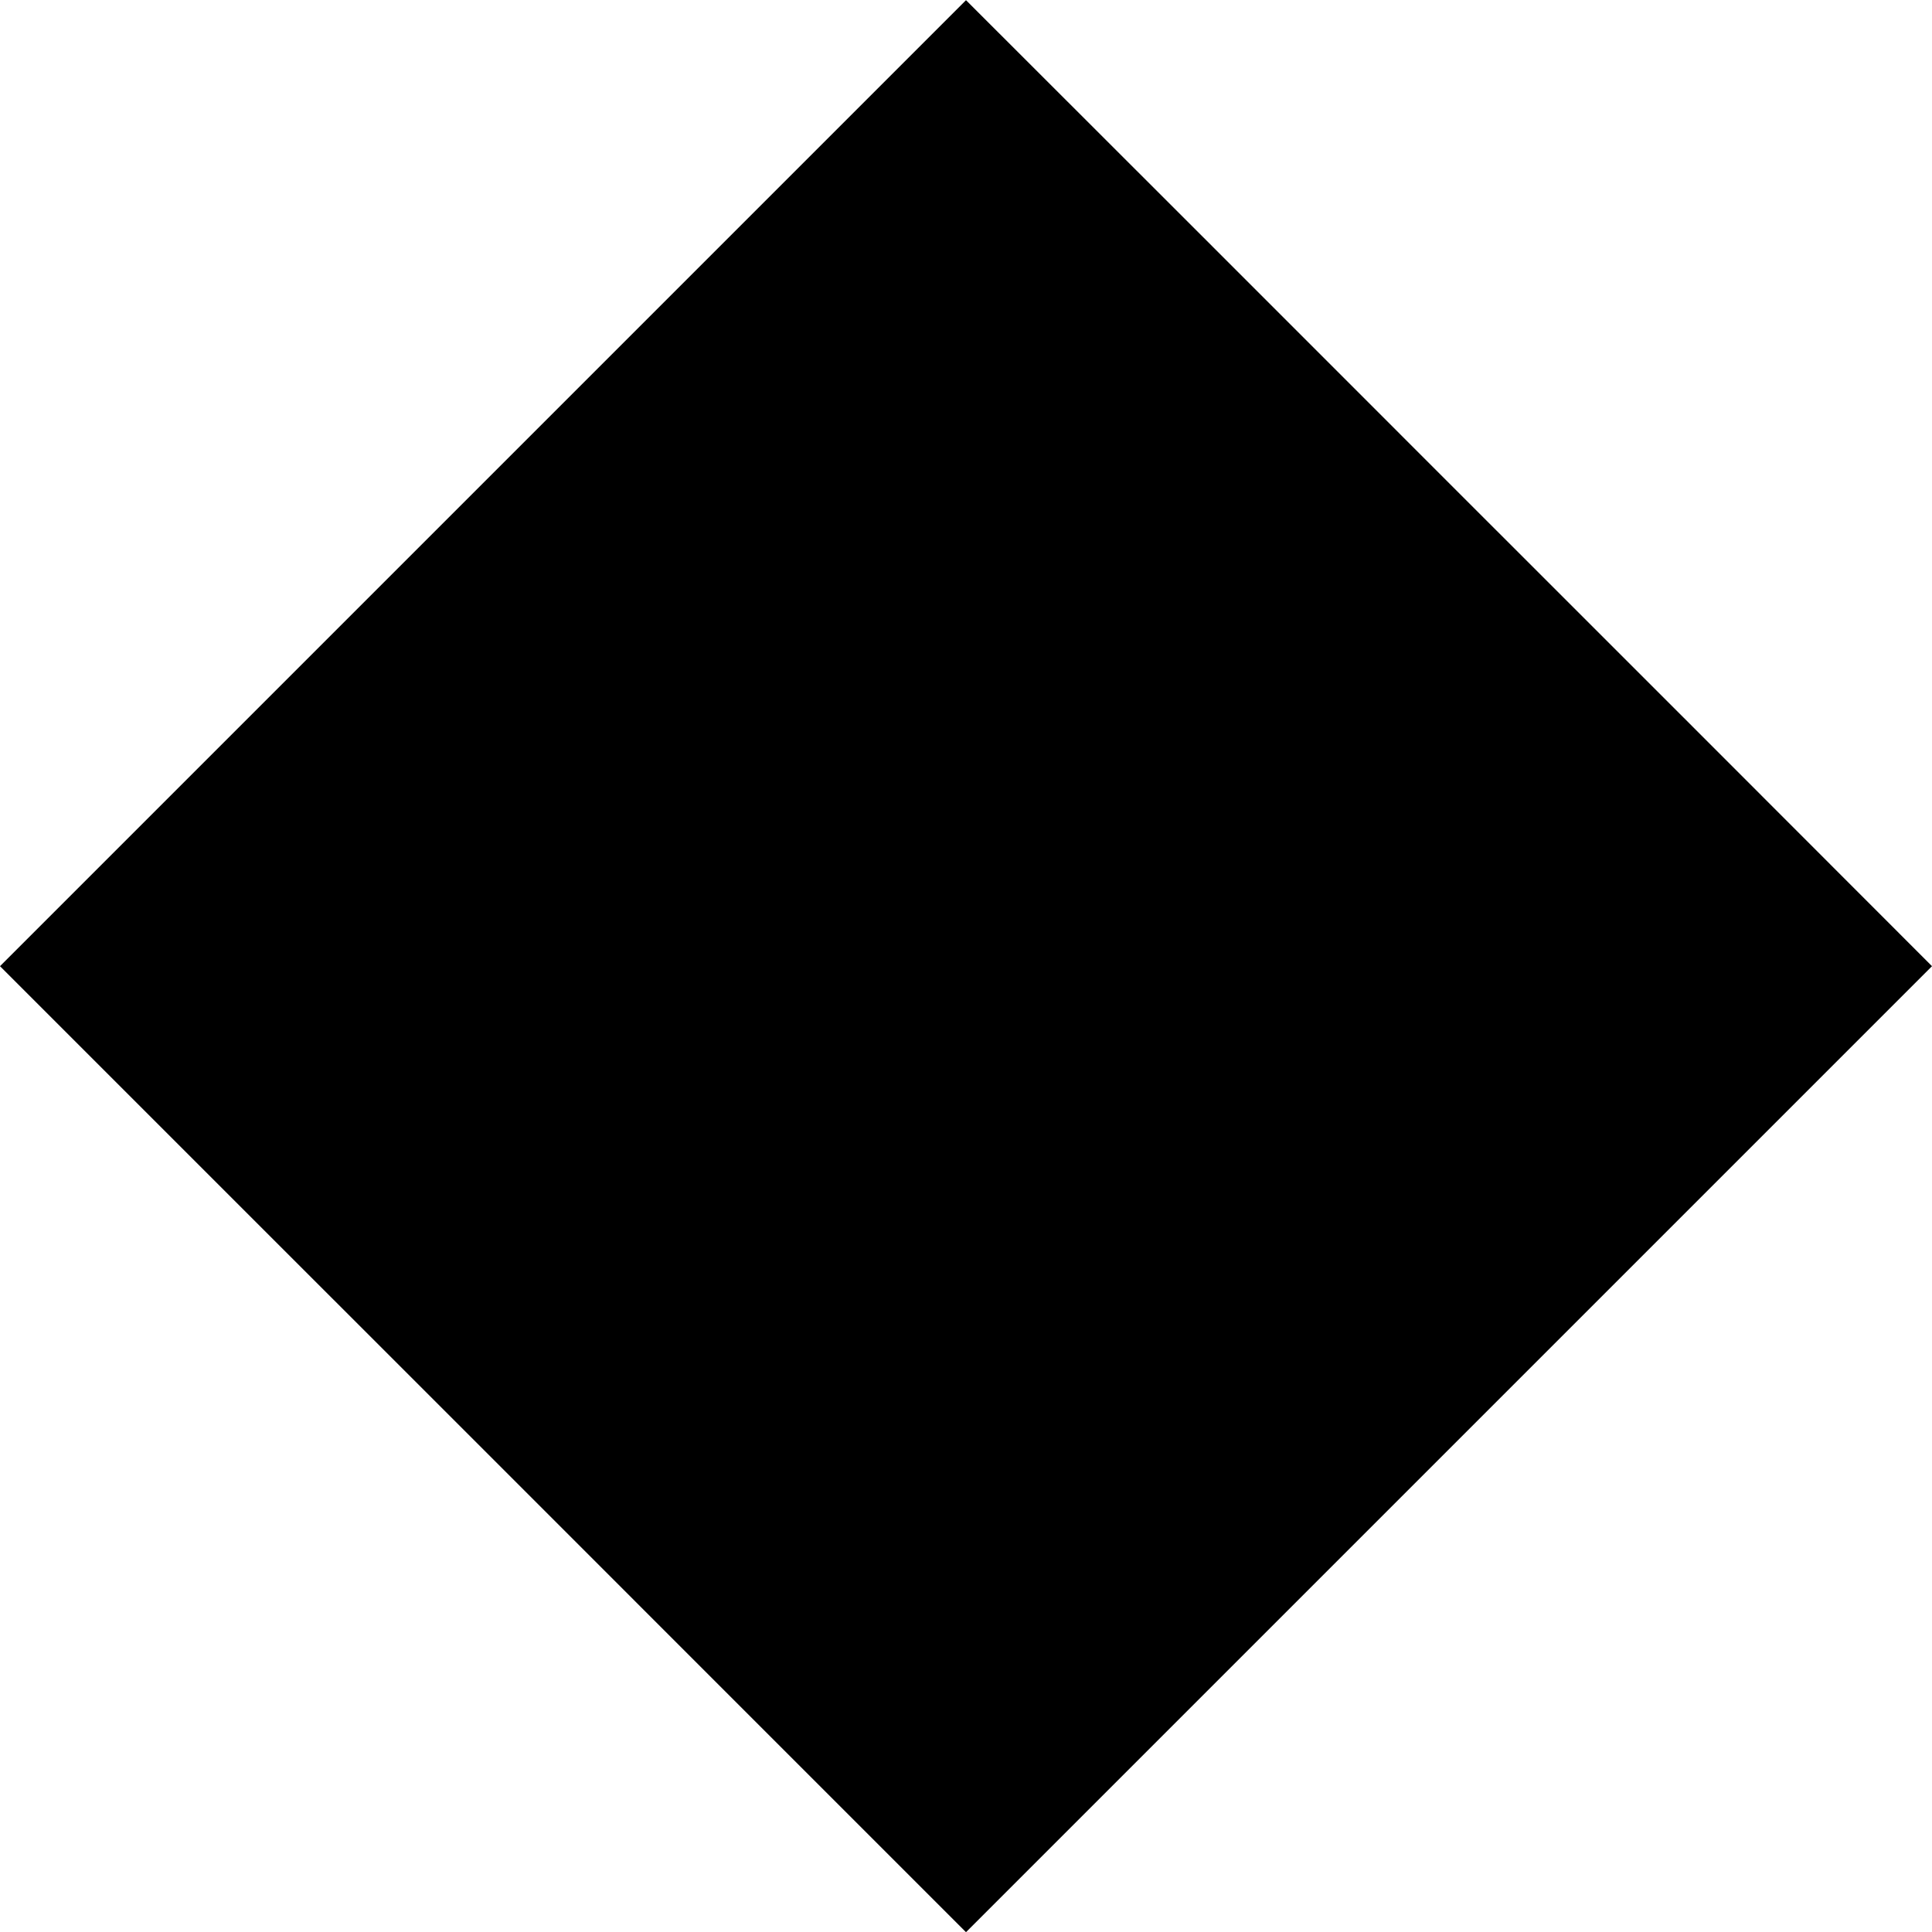
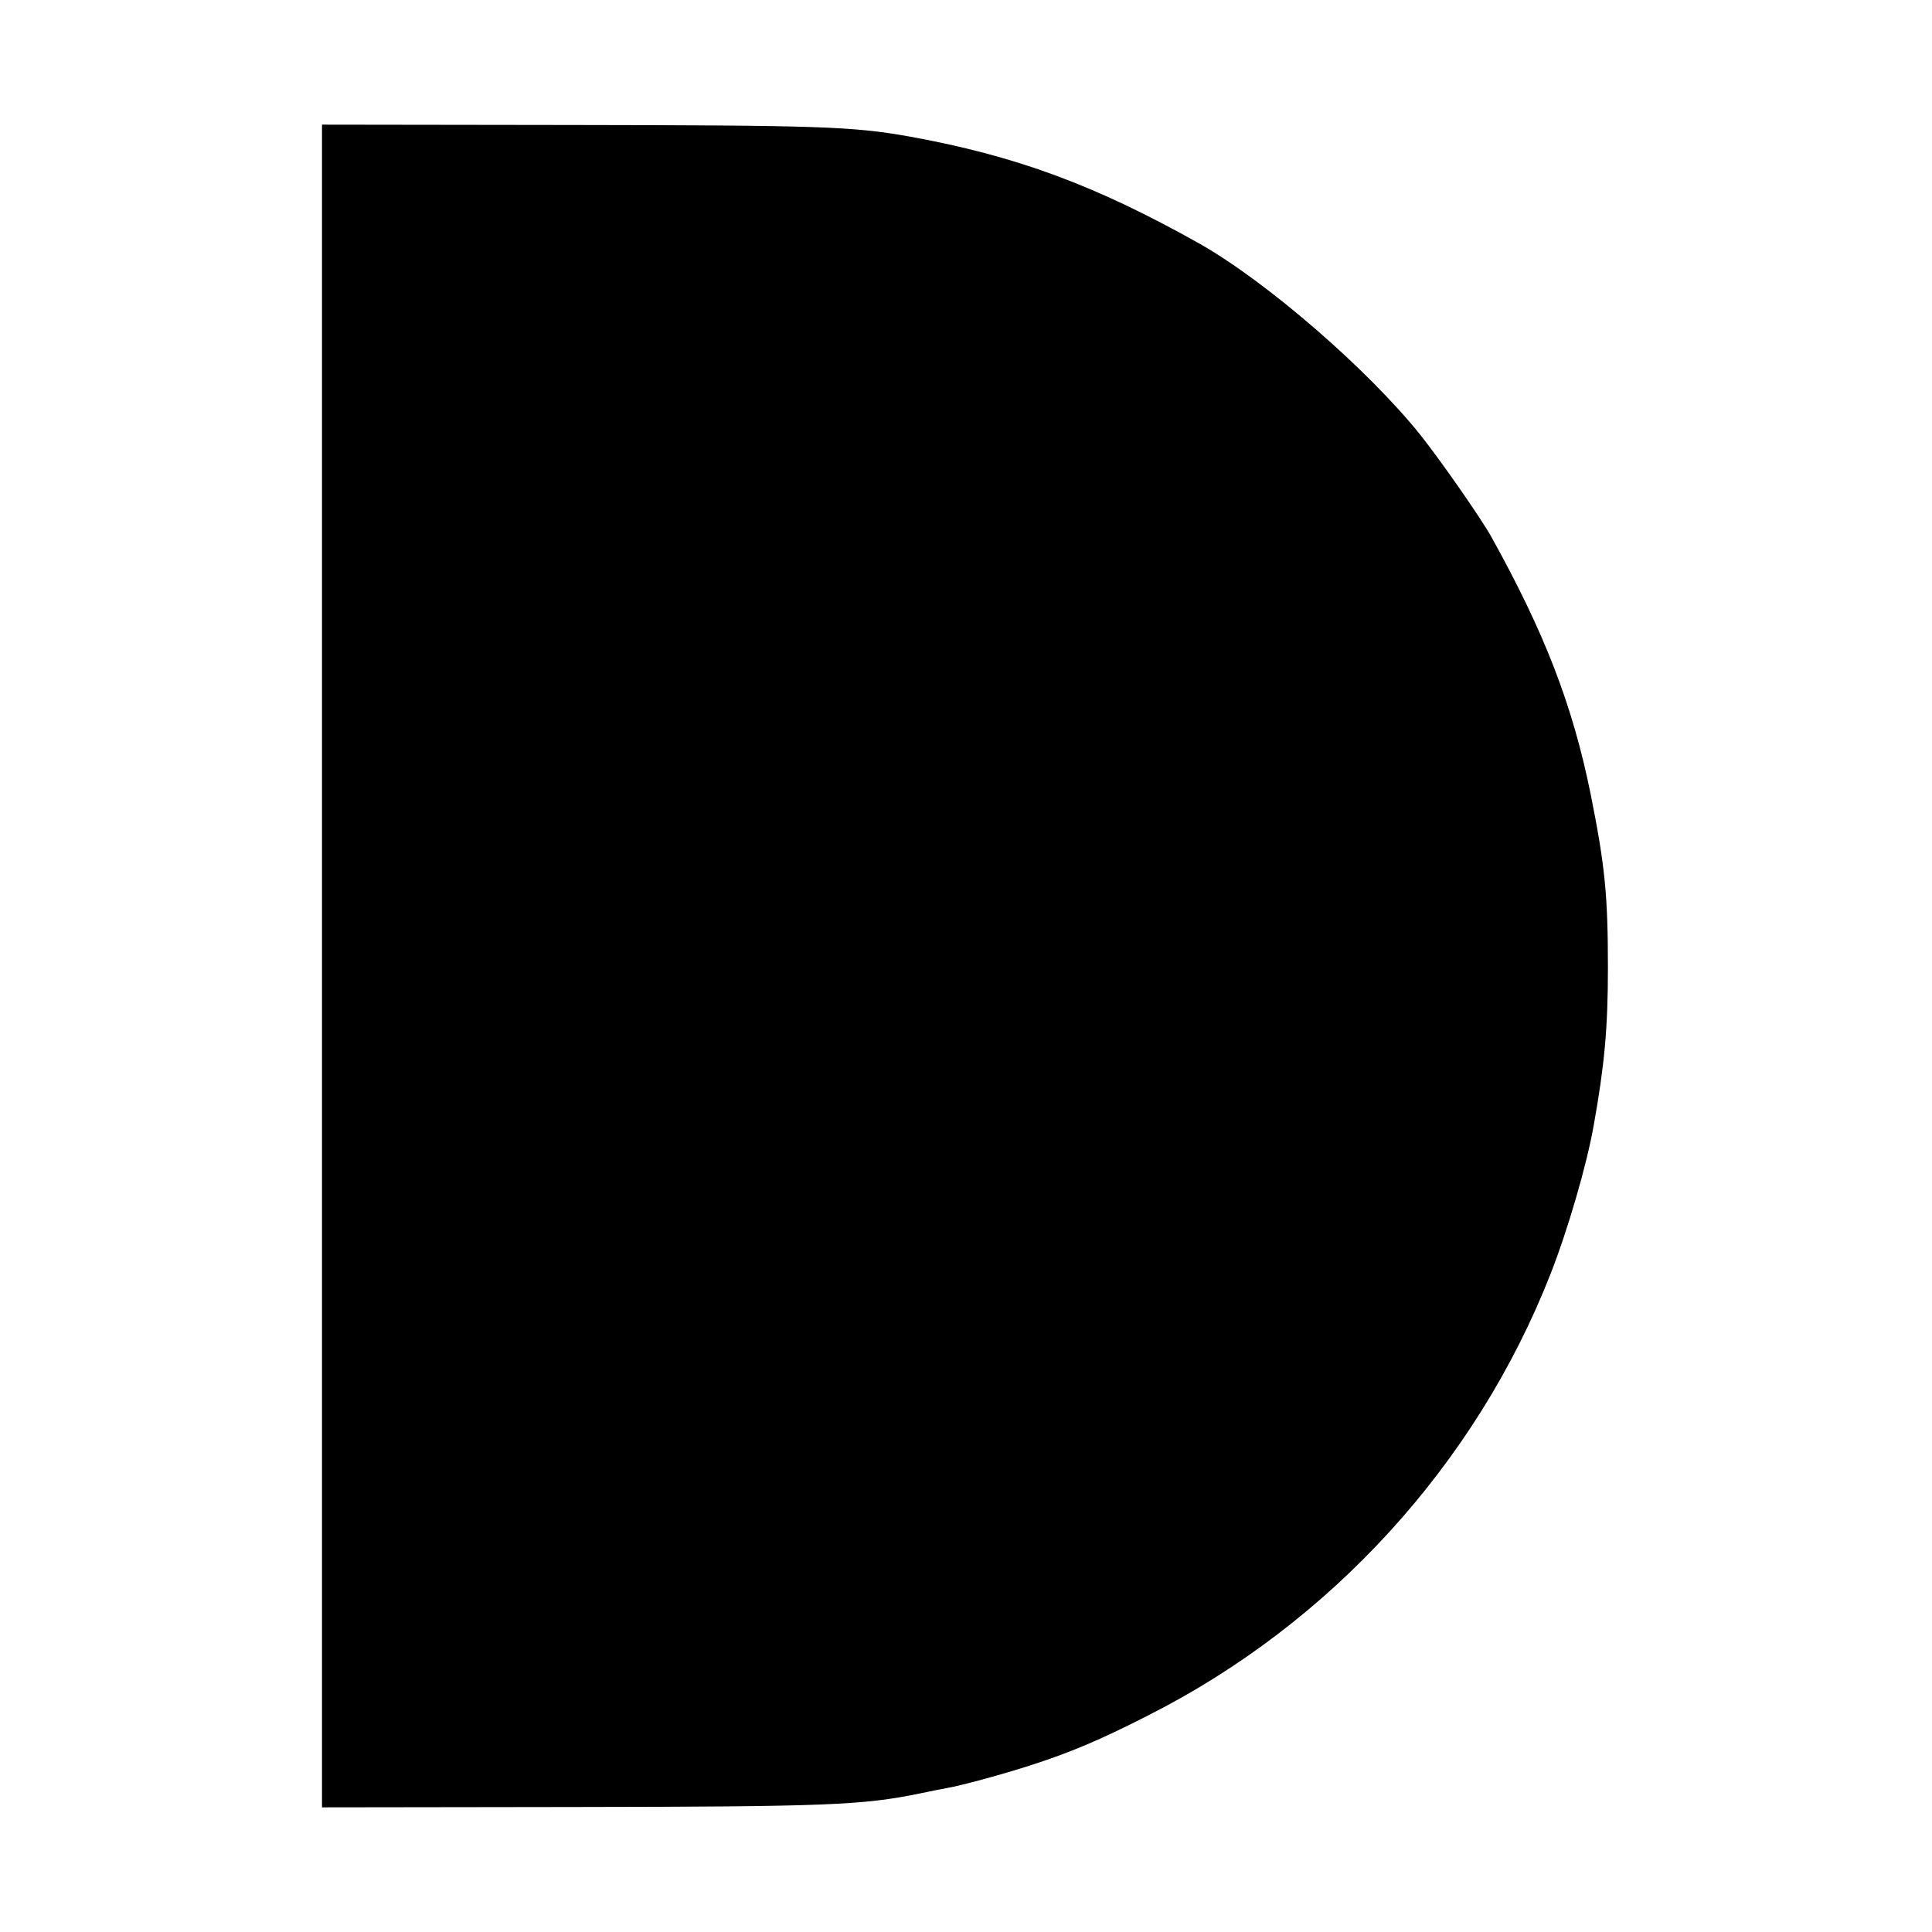
- <svg xmlns="http://www.w3.org/2000/svg" version="1.0" width="1062pt" height="1062pt" viewBox="0 0 1062 1062" preserveAspectRatio="xMidYMid meet">
-   <g transform="translate(0,1062) scale(0.1,-0.1)" fill="#000000" stroke="none">
-     <path d="M2655 7964 l-2655 -2655 1332 -1332 c733 -733 1928 -1927 2655 -2655 l1323 -1323 2655 2655 2655 2655 -1332 1333 c-733 733 -1928 1927 -2655 2655 l-1323 1322 -2655 -2655z" />
+ <svg xmlns="http://www.w3.org/2000/svg" version="1.0" width="558pt" height="558pt" viewBox="0 0 558 558" preserveAspectRatio="xMidYMid meet">
+   <g transform="translate(0,558) scale(0.1,-0.1)" fill="#000000" stroke="none">
+     <path d="M930 2790 l0 -2430 728 1 c727 1 833 5 998 39 28 6 64 13 80 16 37 6 162 40 239 65 115 37 201 73 340 144 529 267 948 727 1163 1275 50 127 105 316 125 430 31 173 41 280 41 455 0 212 -9 297 -50 502 -52 256 -132 464 -287 743 -29 52 -143 216 -204 293 -151 189 -444 443 -638 553 -301 169 -530 254 -840 310 -163 29 -264 32 -967 33 l-728 1 0 -2430z" />
  </g>
</svg>
